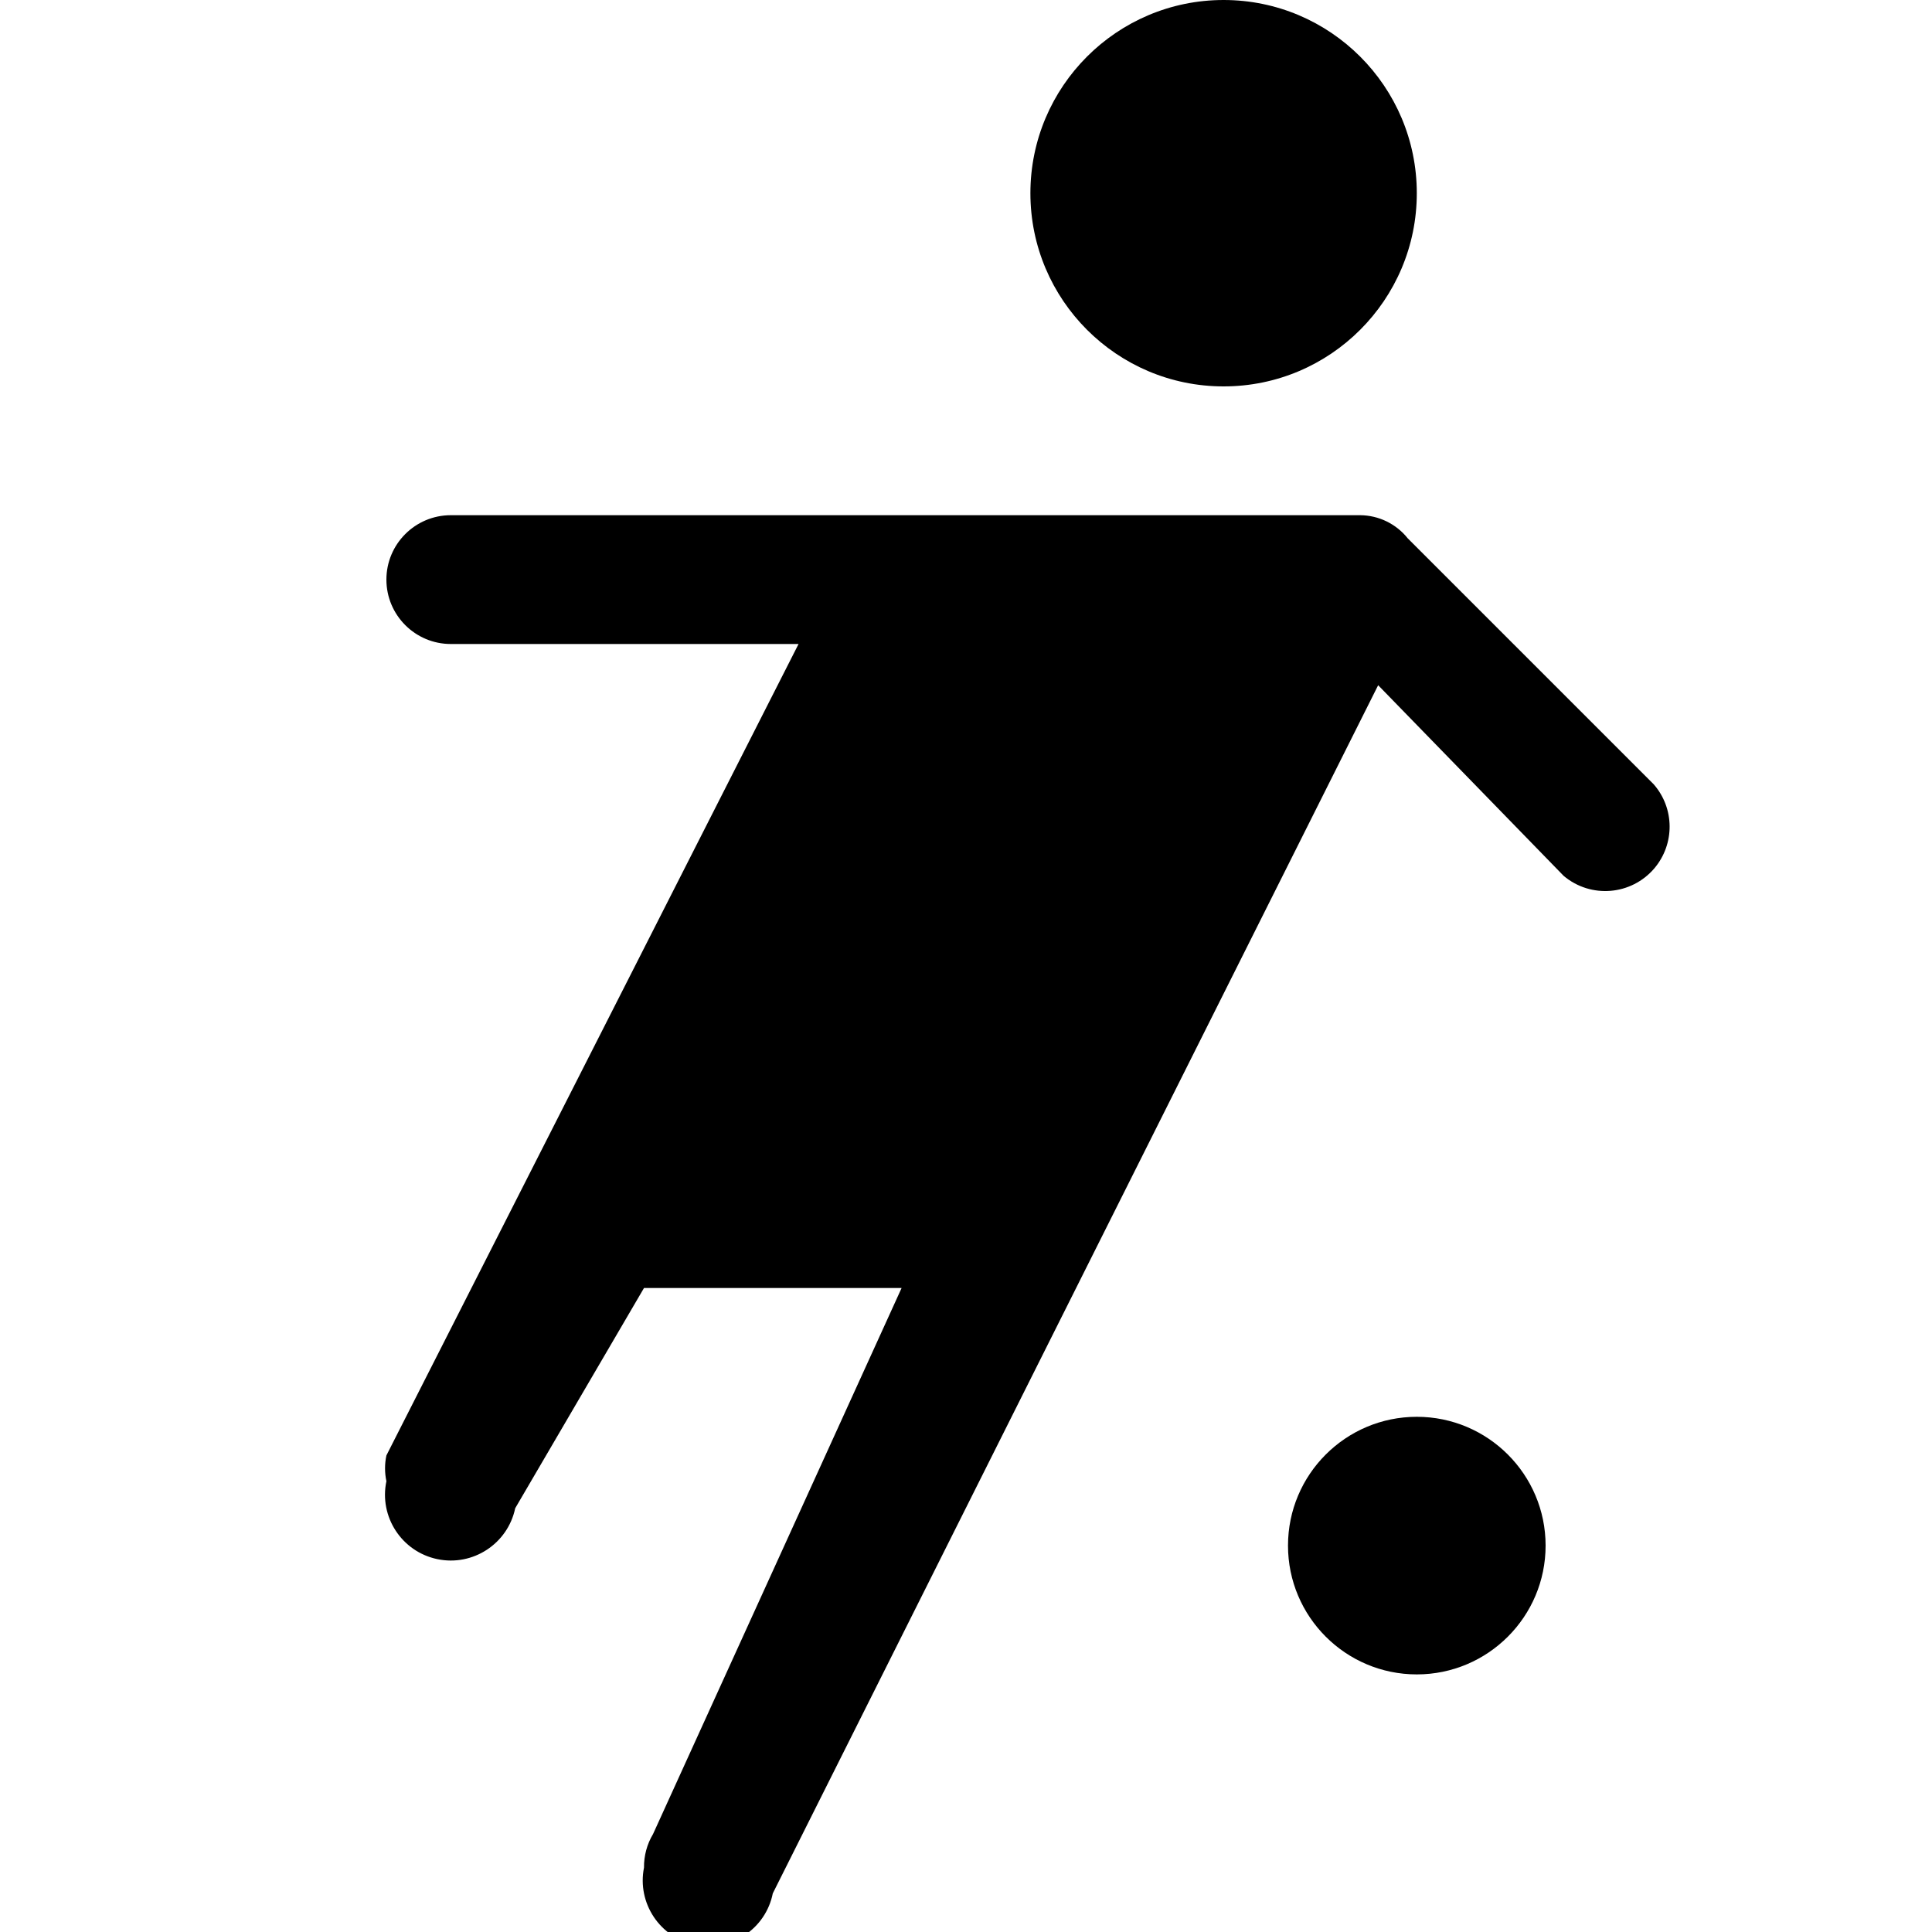
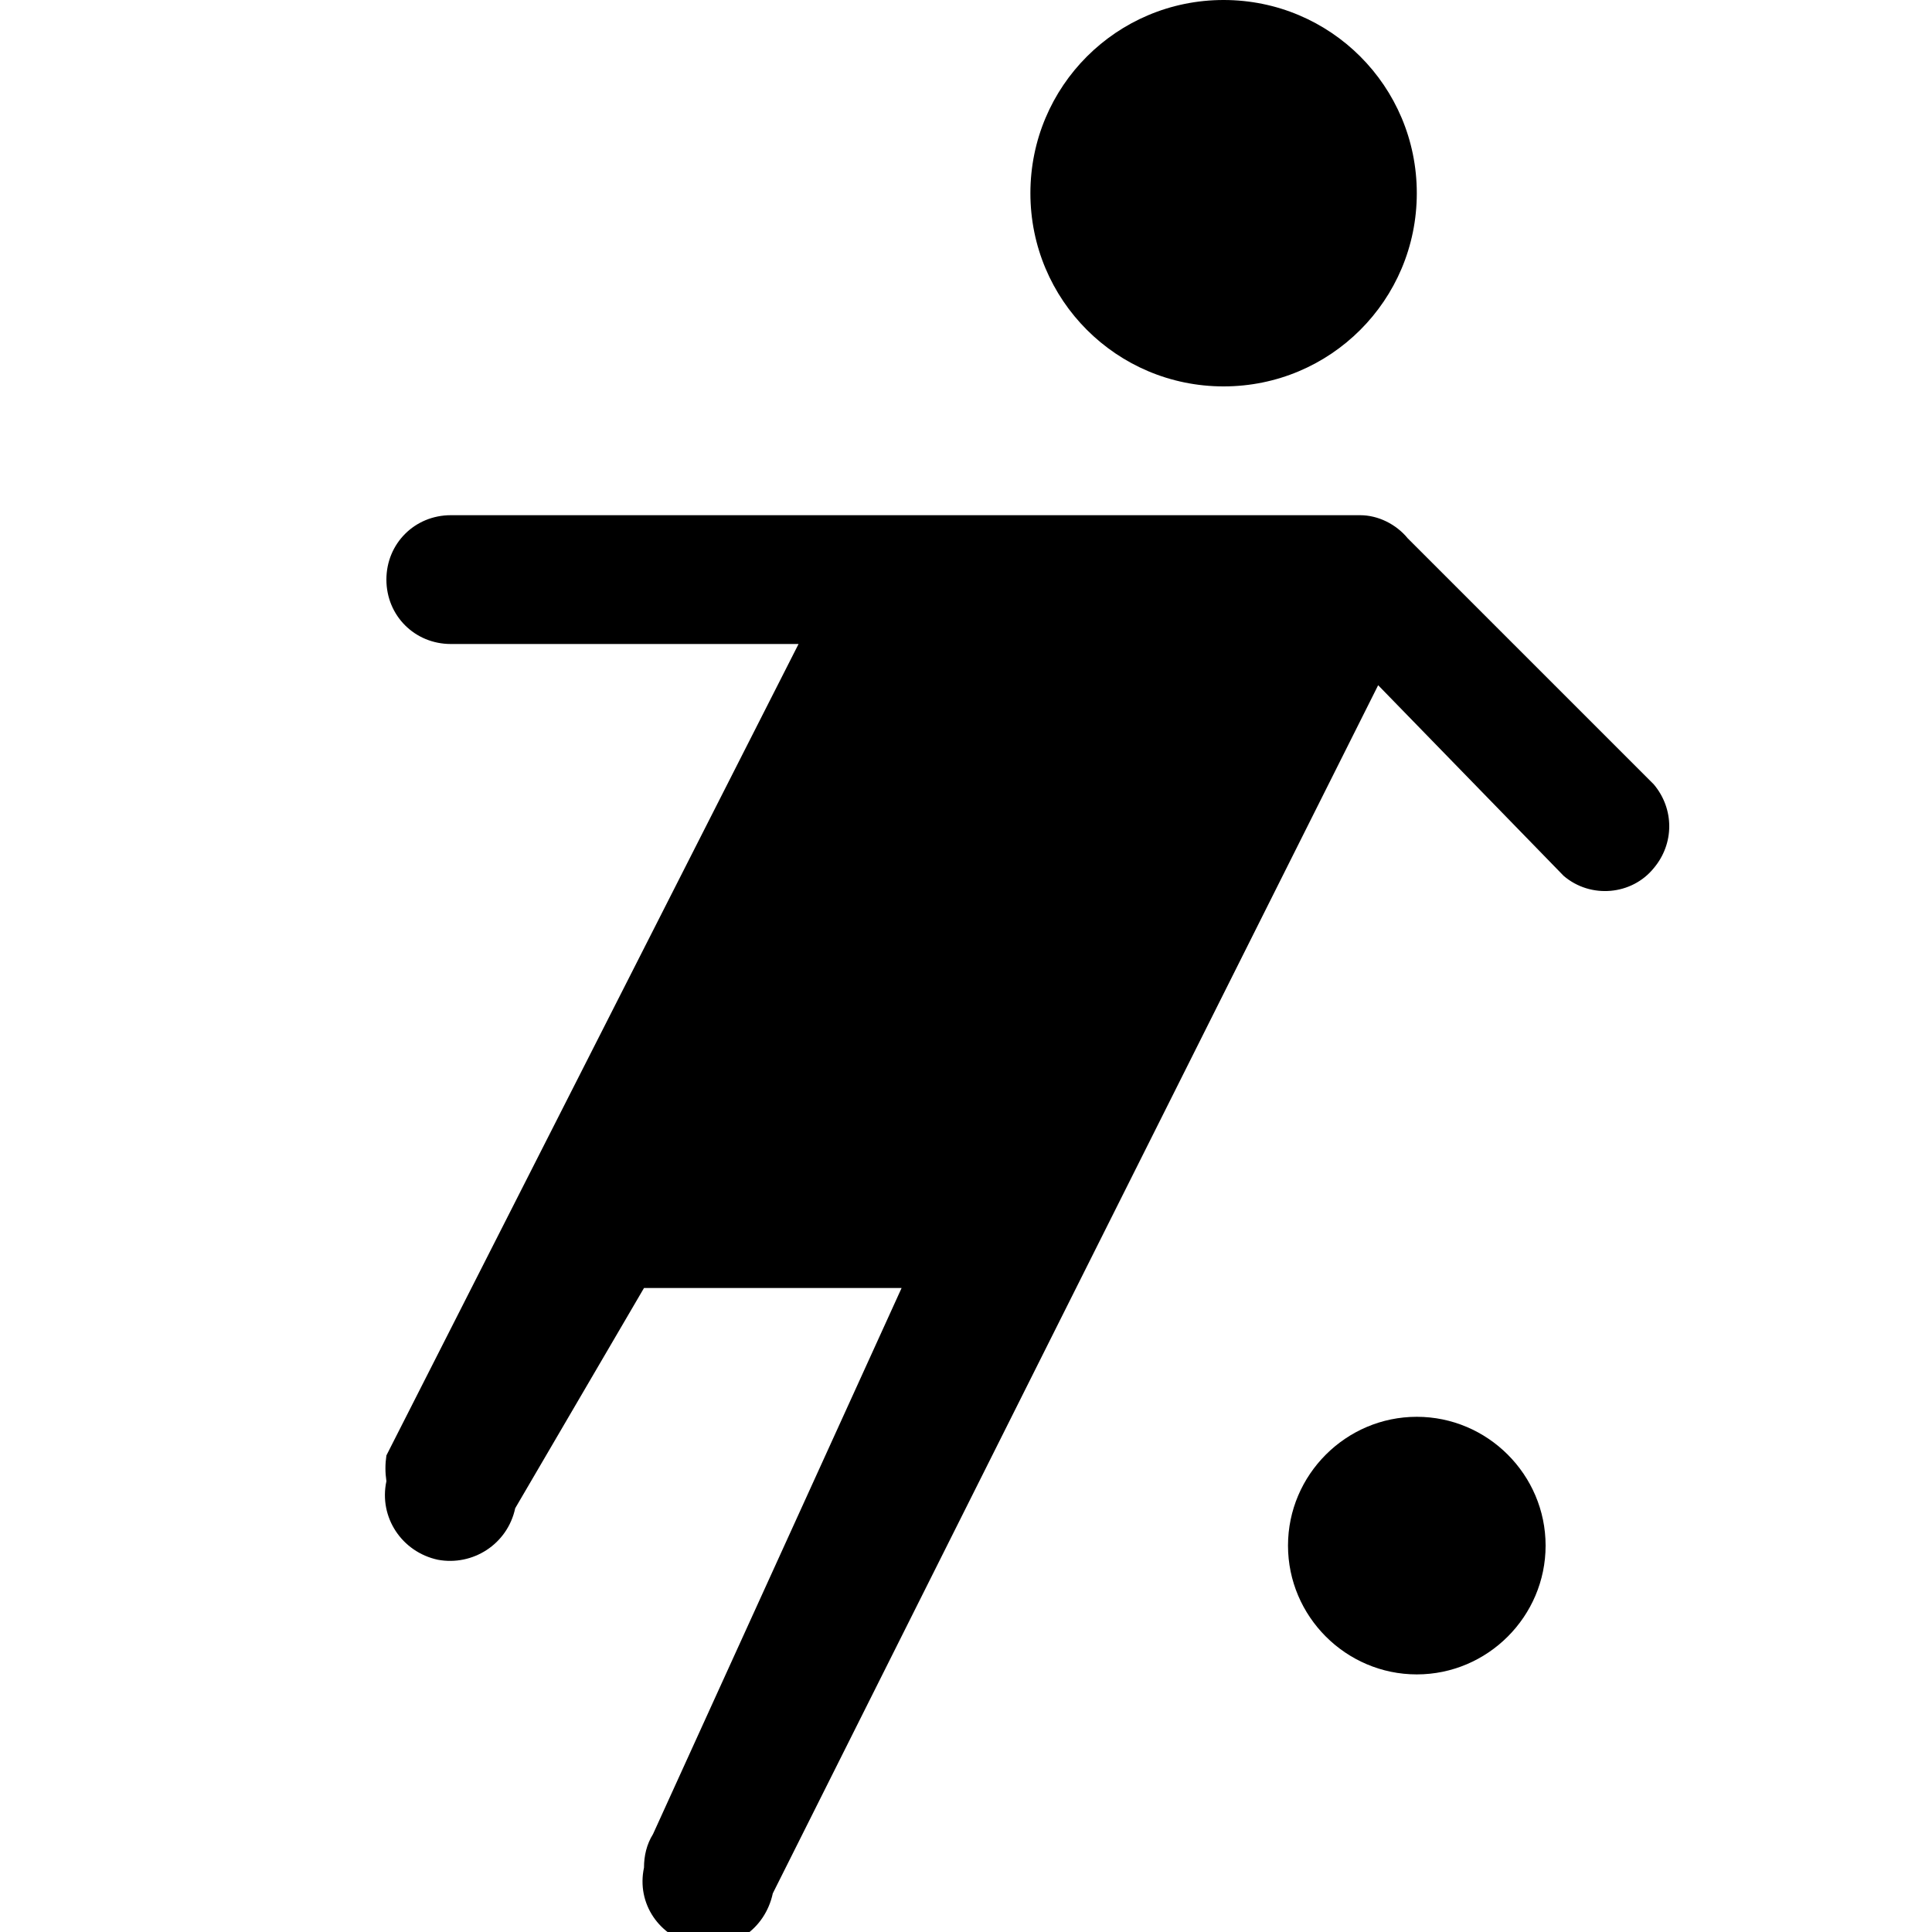
- <svg xmlns="http://www.w3.org/2000/svg" version="1.1" id="soccer" width="15" height="15" viewBox="0 0 15 15">
-   <path d="M11,1.5C11,2.328,10.328,3,9.5,3S8,2.328,8,1.5S8.672,0,9.5,0S11,0.672,11,1.5z M11,11c-0.552,0-1,0.448-1,1  s0.448,1,1,1s1-0.448,1-1S11.552,11,11,11z M12.84,6.09l-1.91-1.91l0,0C10.84,4.067,10.704,4.001,10.56,4H3.5  C3.224,4,3,4.224,3,4.5S3.224,5,3.5,5h2.7L3,11.3l0,0c-0.014,0.066-0.014,0.134,0,0.2c-0.058,0.276,0.119,0.547,0.395,0.605  C3.671,12.163,3.942,11.986,4,11.71l0,0L5,10h2l-1.93,4.24l0,0C5.023,14.318,4.999,14.409,5,14.5  c-0.055,0.276,0.124,0.545,0.4,0.6c0.276,0.055,0.545-0.124,0.6-0.4l0,0l4.7-9.38l1.44,1.48  c0.211,0.178,0.526,0.152,0.705-0.059C13.004,6.552,13.002,6.276,12.84,6.09z" />
+ <svg xmlns="http://www.w3.org/2000/svg" version="1.1" viewBox="0 0 15 15">
+   <path d="M11 1.5C11 2.33 10.33 3 9.5 3S8 2.33 8 1.5S8.67 0 9.5 0S11 0.67 11 1.5zM11 11c-0.55 0 -1 0.45 -1 1s0.45 1 1 1s1 -0.45 1 -1S11.55 11 11 11zM12.84 6.09l-1.91 -1.91l0 0C10.84 4.07 10.7 4 10.56 4H3.5C3.22 4 3 4.22 3 4.5S3.22 5 3.5 5h2.7L3 11.3l0 0c-0.01 0.07 -0.01 0.13 0 0.2c-0.06 0.28 0.12 0.55 0.4 0.61C3.67 12.16 3.94 11.99 4 11.71l0 0L5 10h2l-1.93 4.24l0 0C5.02 14.32 5 14.41 5 14.5c-0.06 0.28 0.12 0.54 0.4 0.6c0.28 0.06 0.54 -0.12 0.6 -0.4l0 0l4.7 -9.38l1.44 1.48c0.21 0.18 0.53 0.15 0.7 -0.06C13 6.55 13 6.28 12.84 6.09z" />
</svg>
